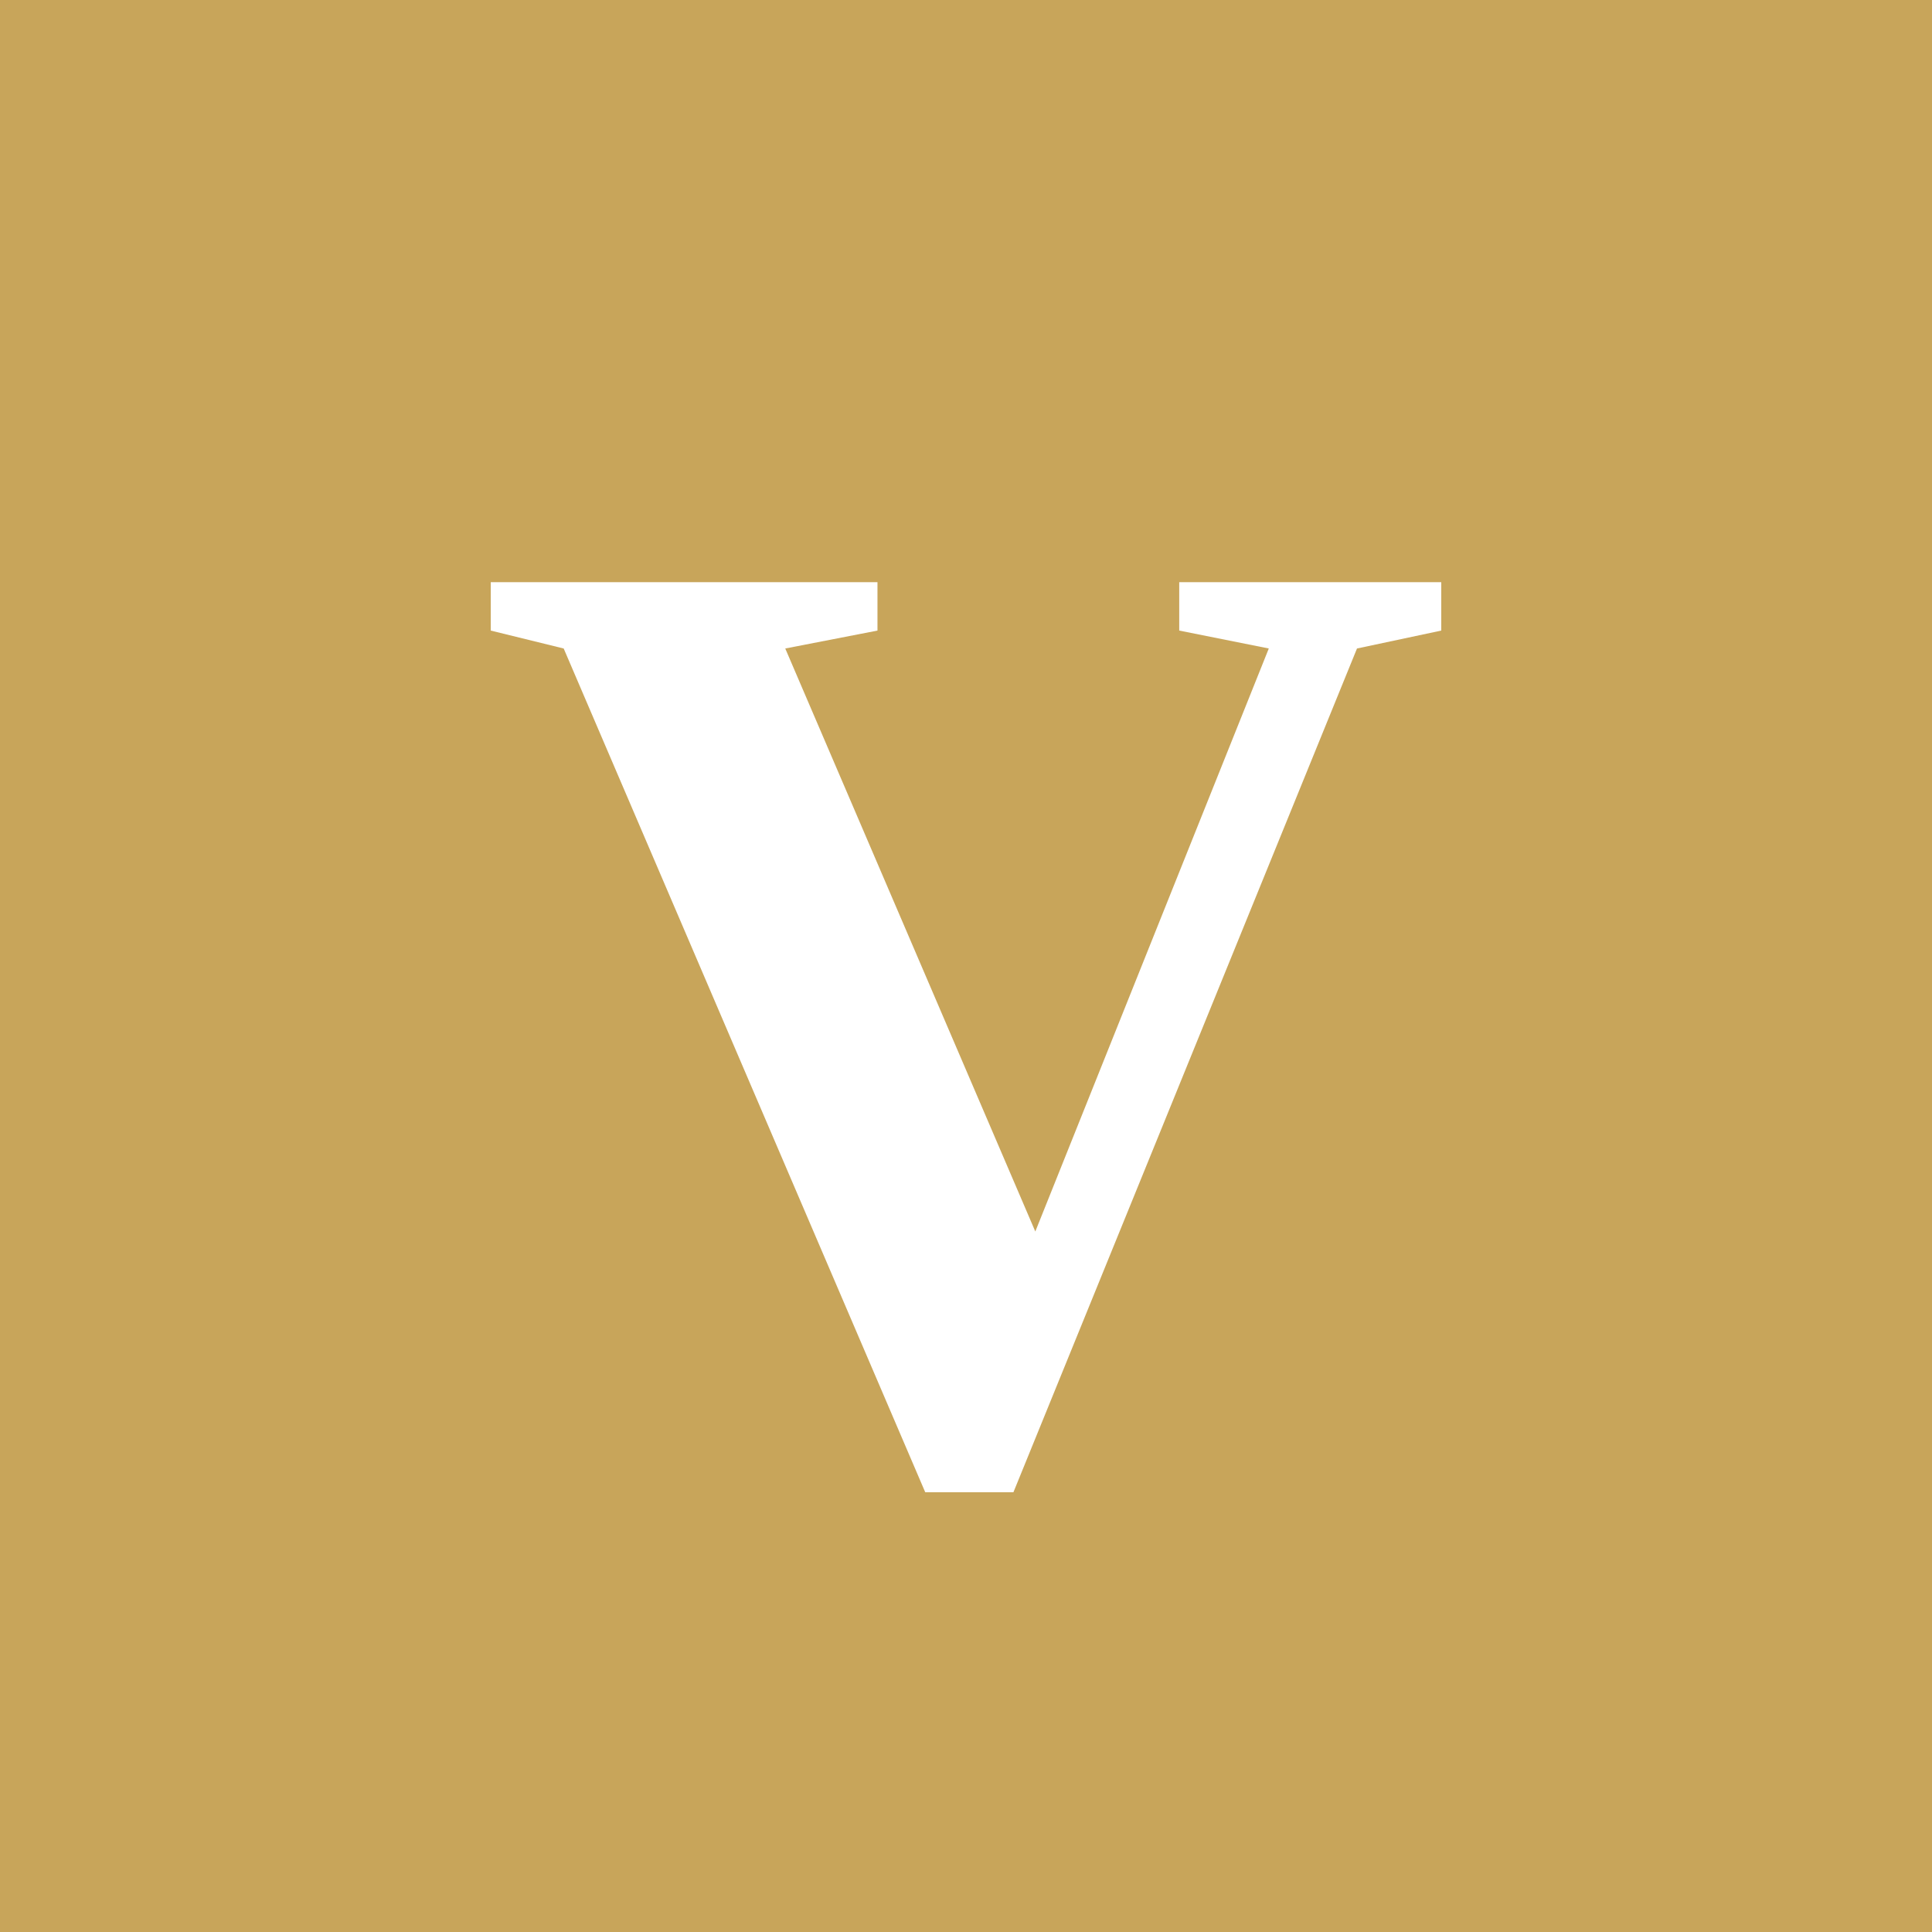
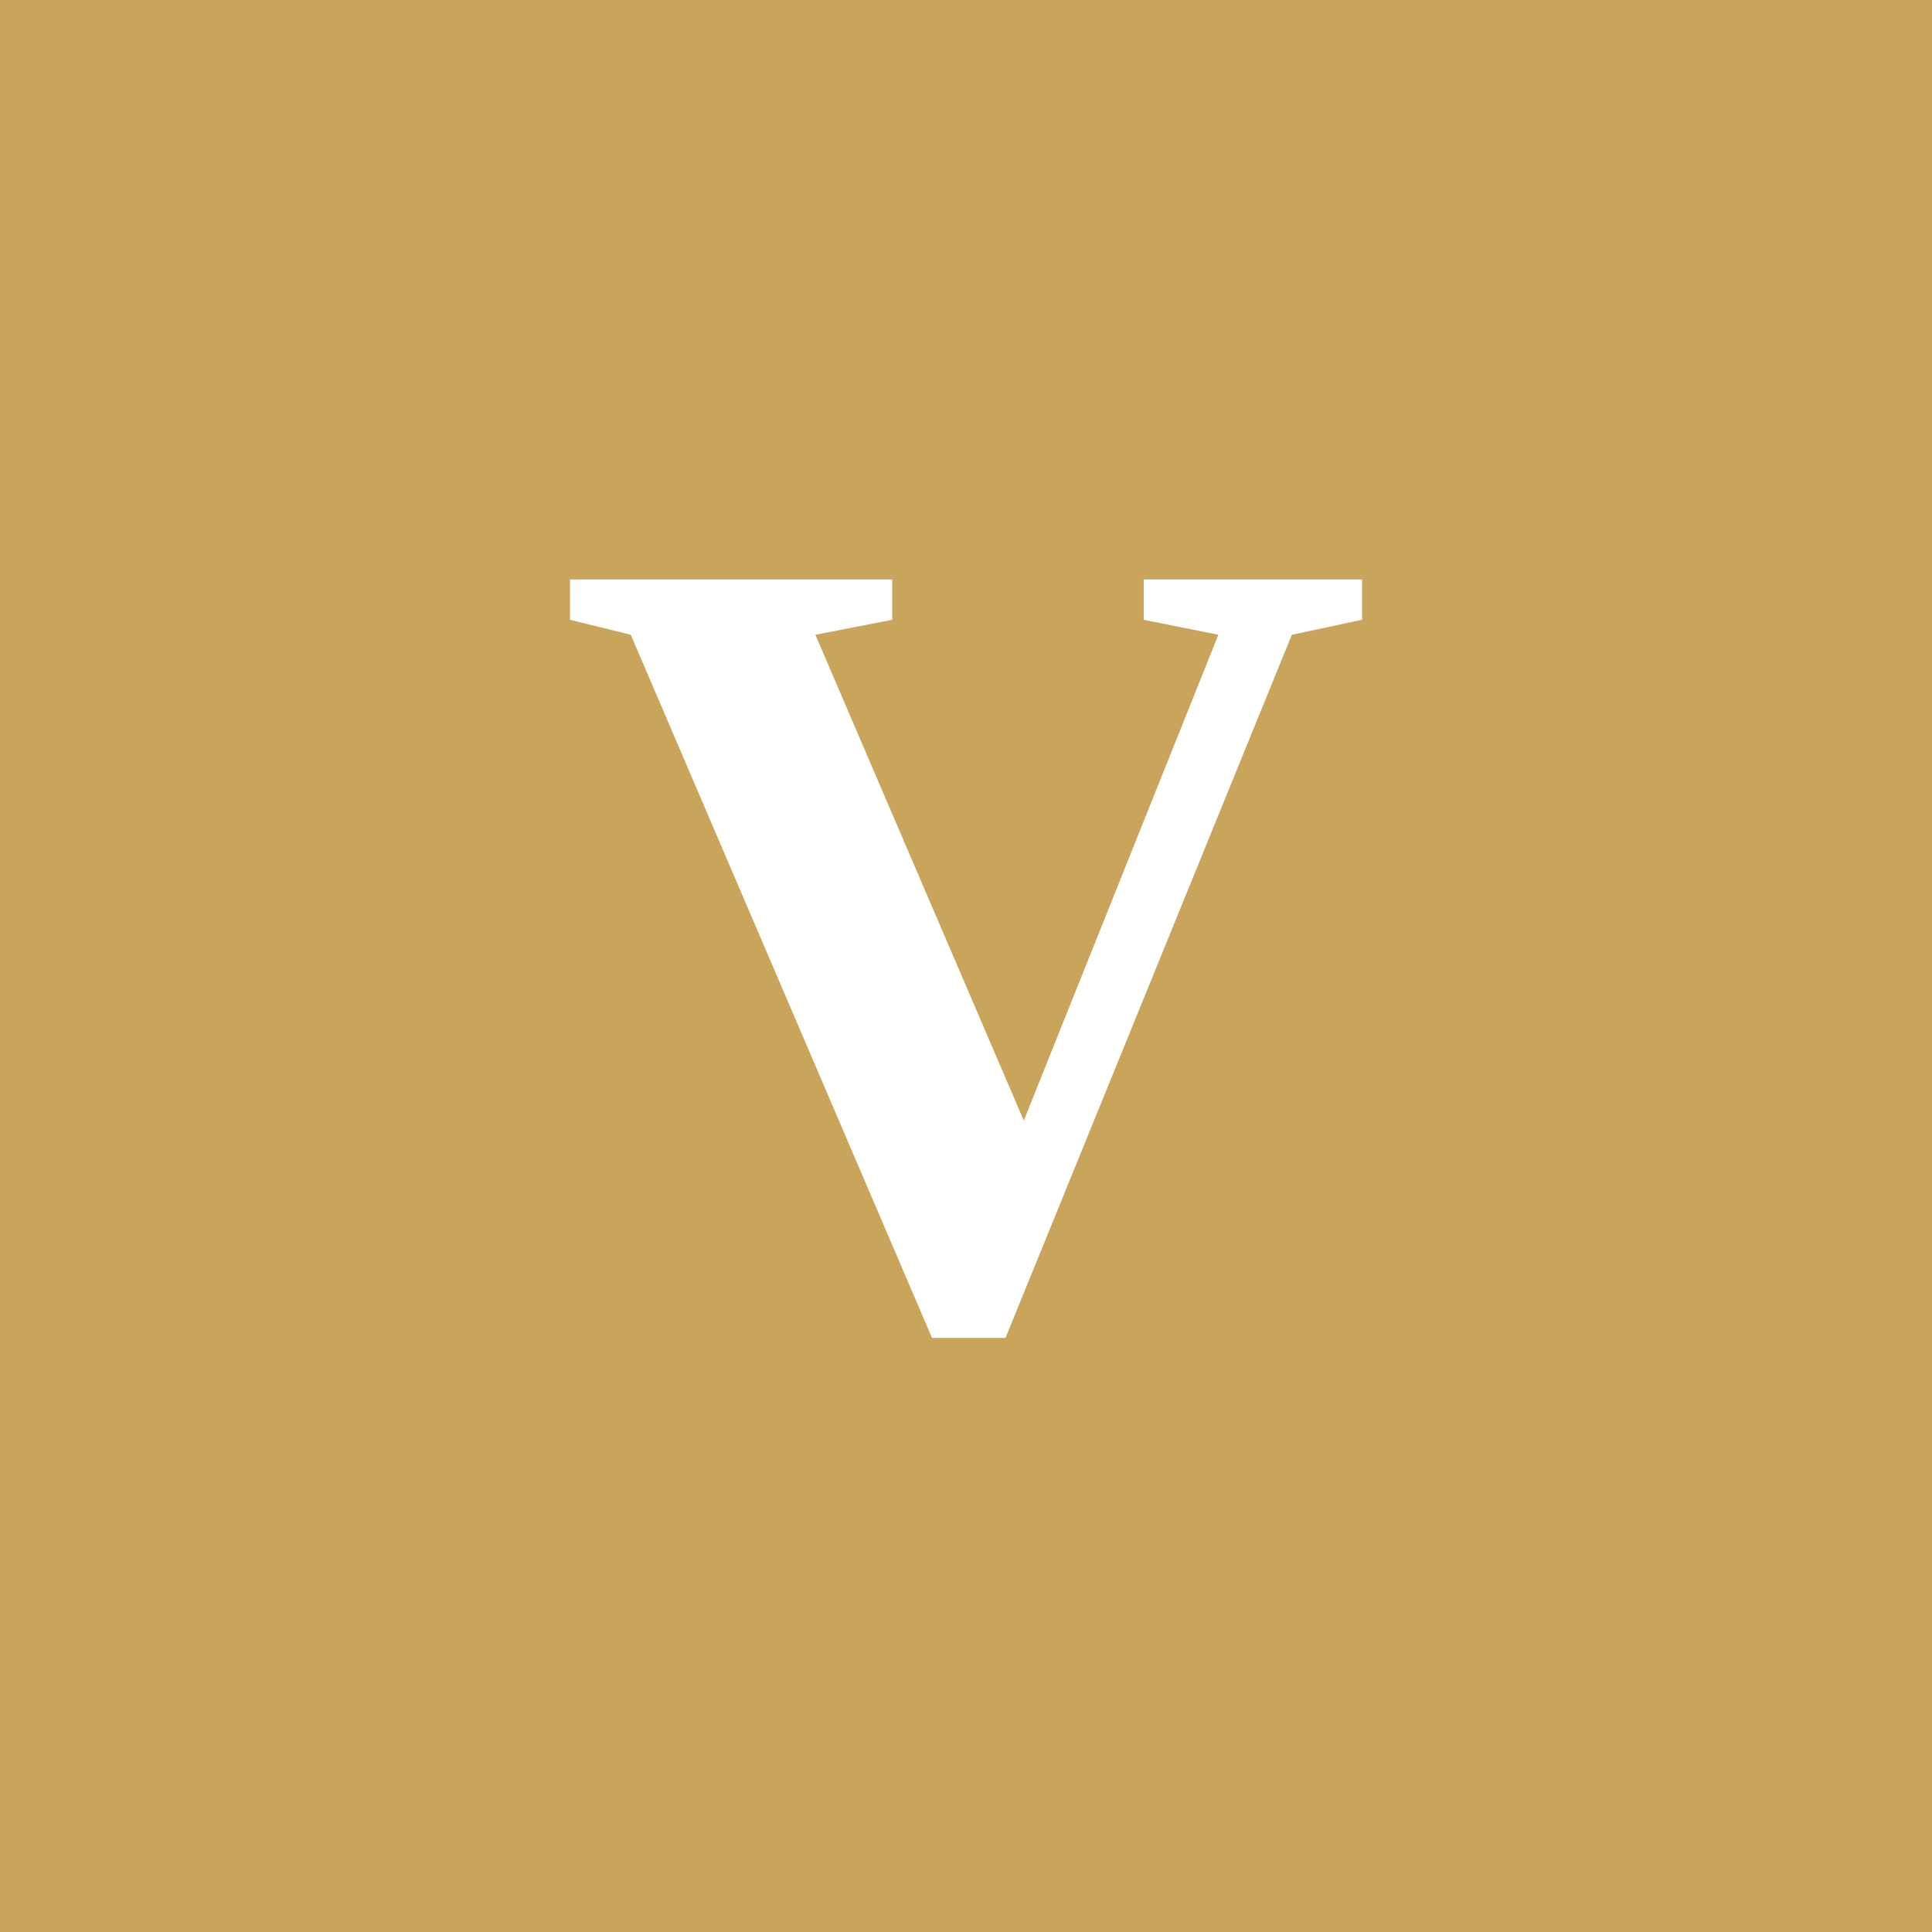
<svg xmlns="http://www.w3.org/2000/svg" viewBox="0 0 512 512" width="512" height="512">
  <rect width="512" height="512" fill="#C8A55A" />
-   <text x="256" y="390" font-family="'Liberation Serif', 'Georgia', 'Times New Roman', serif" font-size="360" font-weight="bold" fill="#FFFFFF" text-anchor="middle">V</text>
+   <text x="256" y="350" font-family="'Georgia', 'Times New Roman', serif" font-size="300" font-weight="bold" fill="#FFFFFF" text-anchor="middle">V</text>
</svg>
